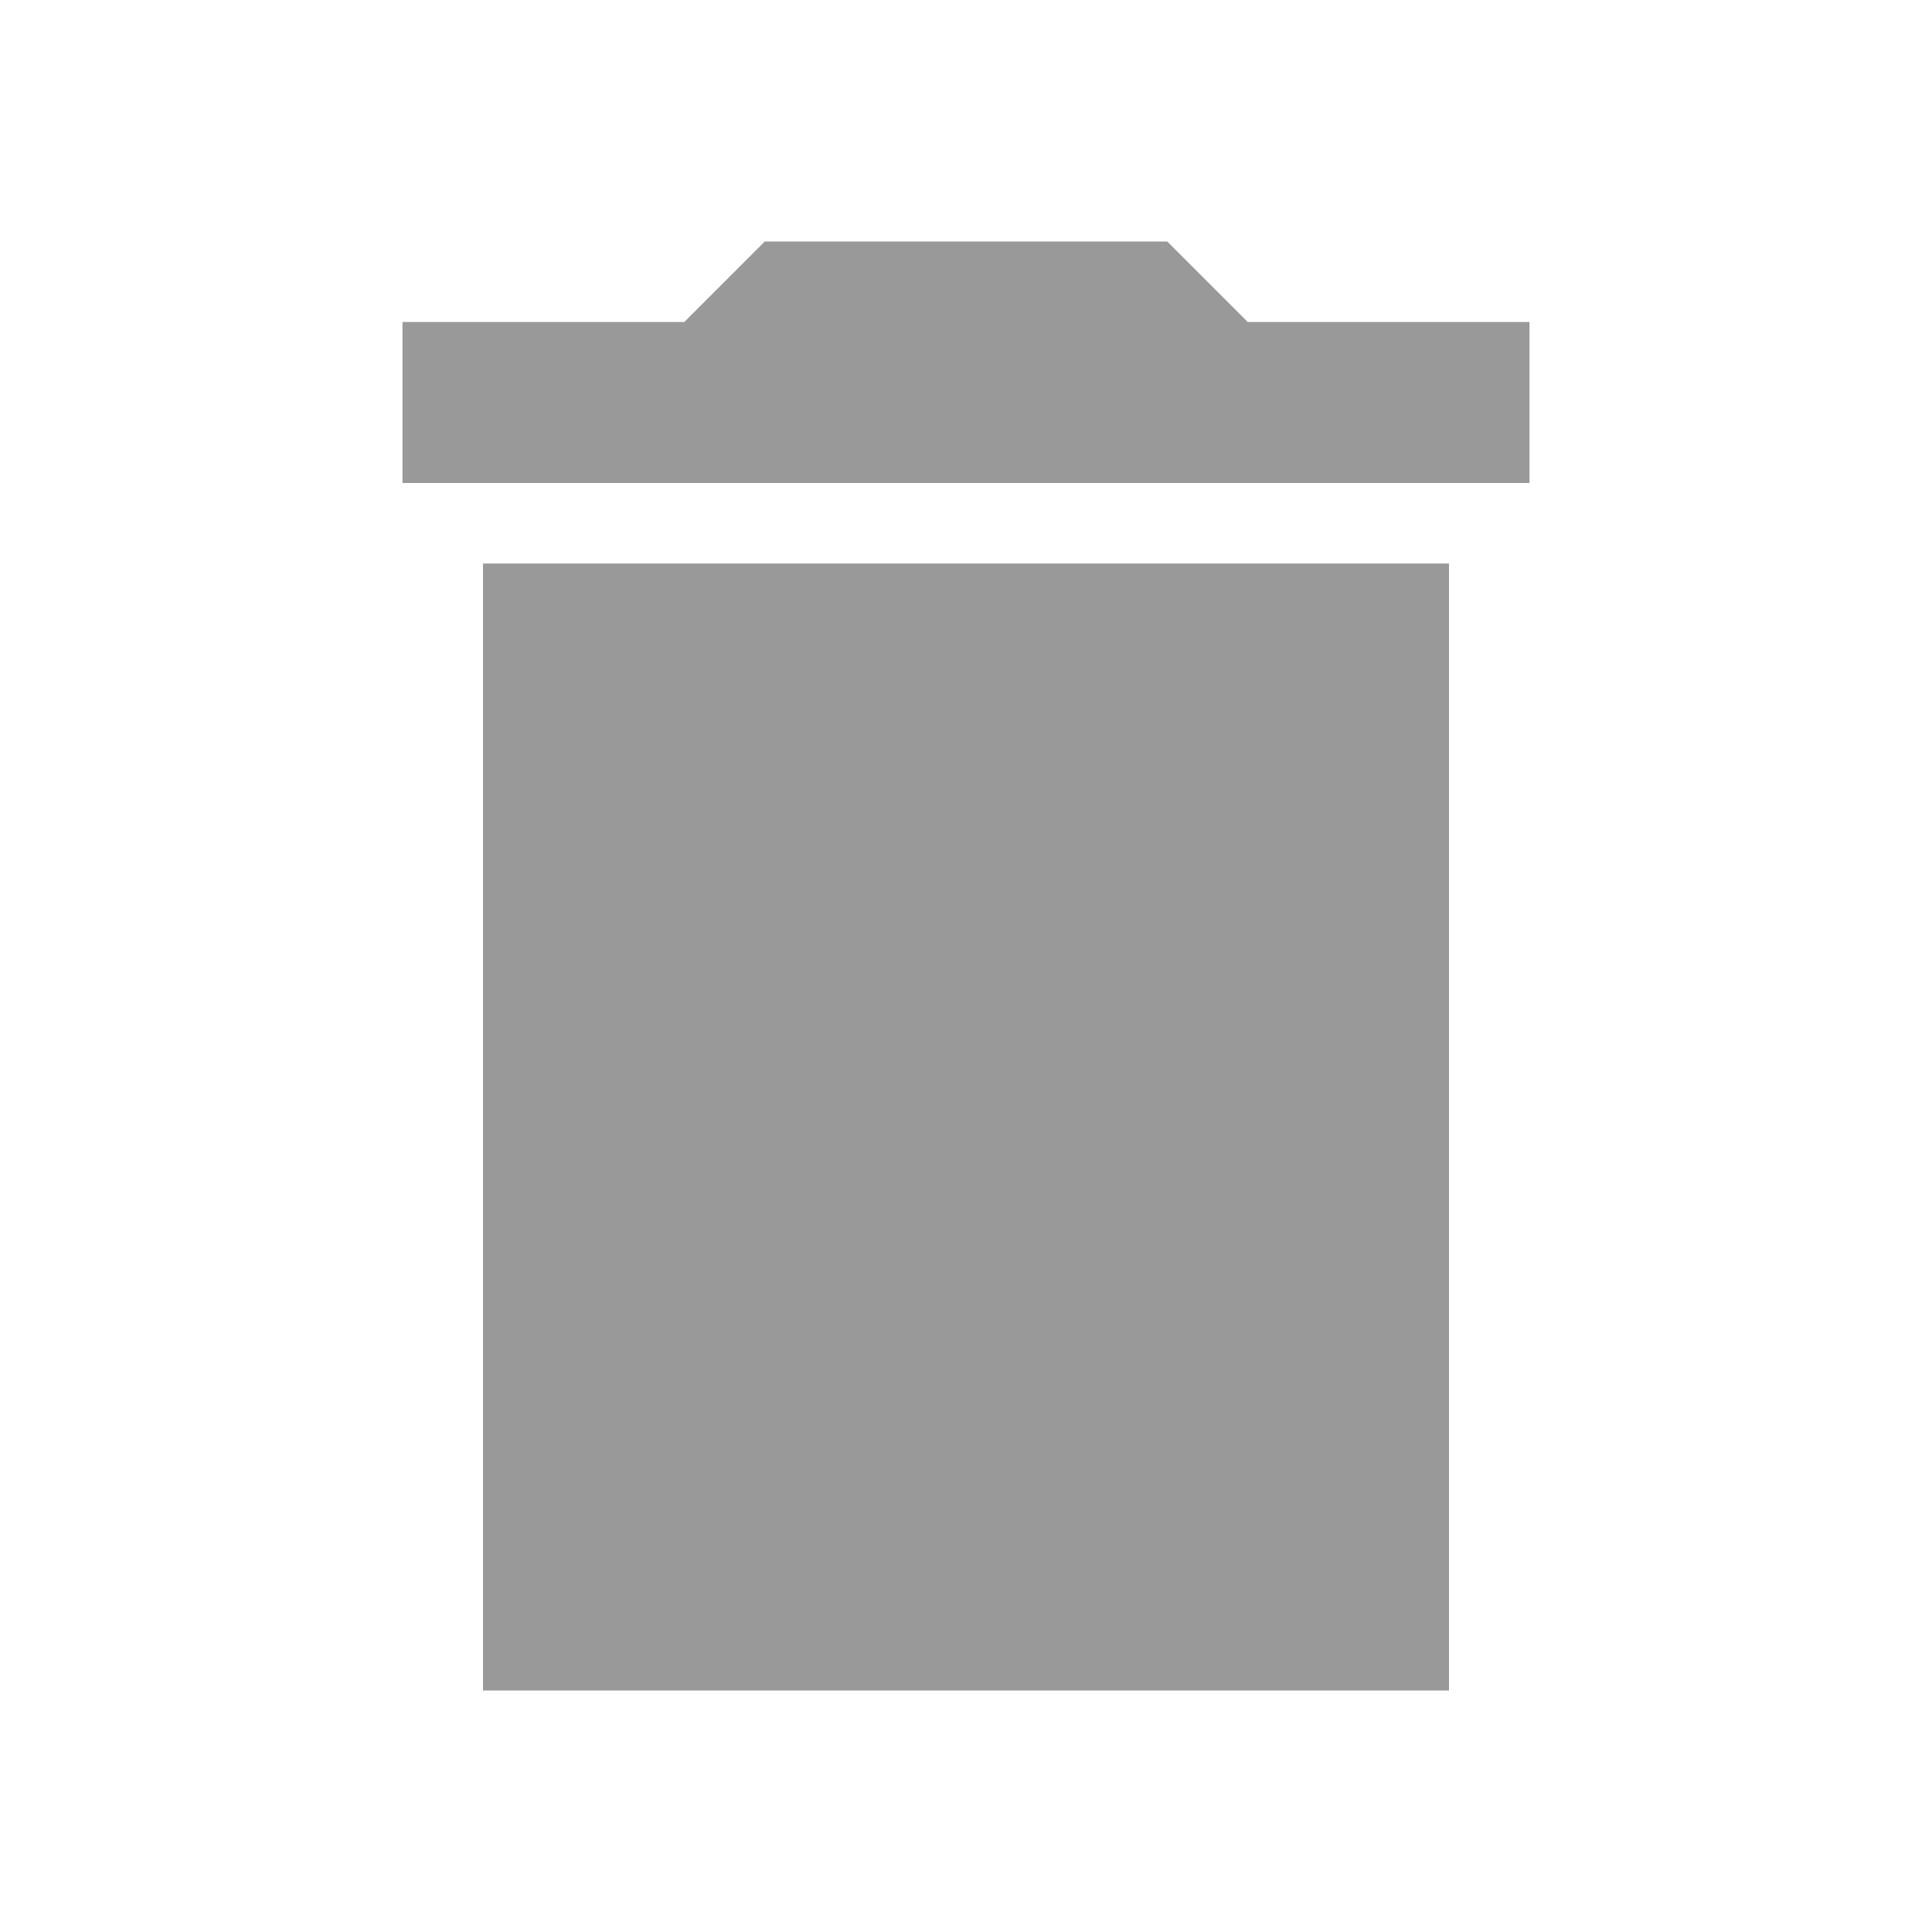
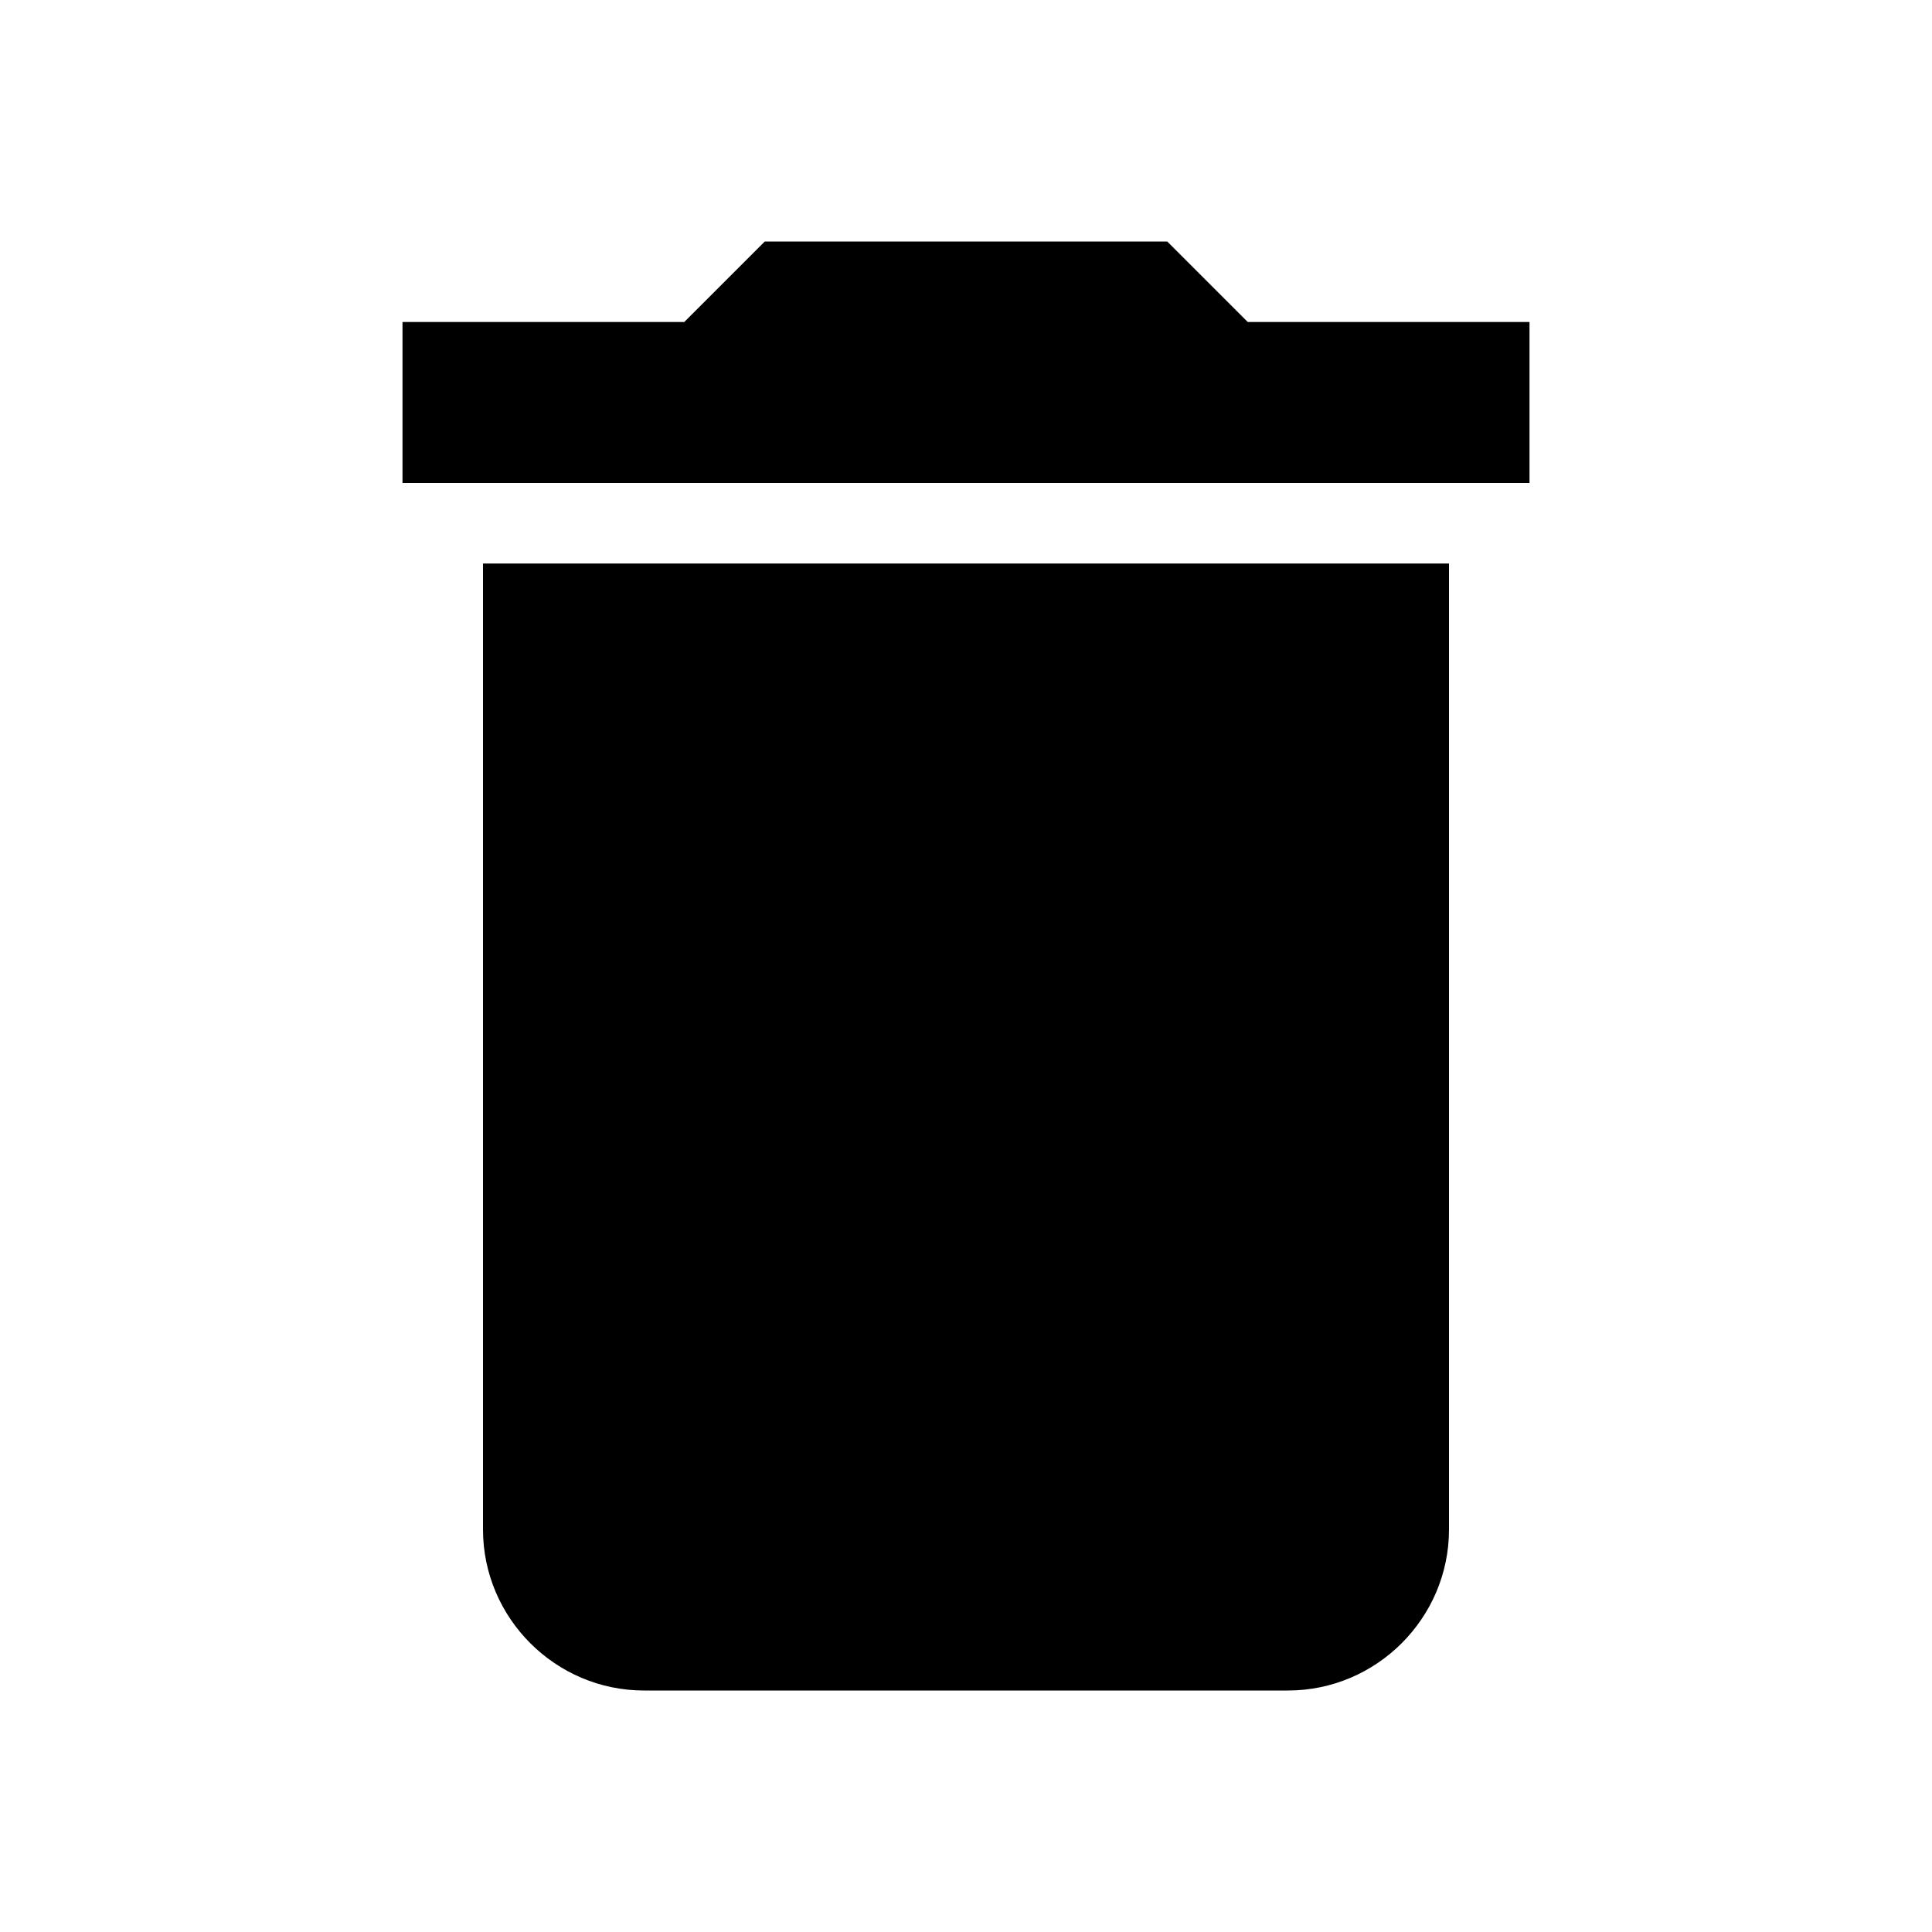
- <svg xmlns="http://www.w3.org/2000/svg" height="24px" viewBox="0 0 24 24" width="24px" fill="#999999">
-   <path d="M0 0h24v24H0V0z" fill="none" />
-   <path d="M6 21h12V7H6v14zM19 4h-3.5l-1-1h-5l-1 1H5v2h14V4z" />
+ <svg xmlns="http://www.w3.org/2000/svg" height="24px" viewBox="0 0 24 24" width="24px" fill="#000000">
+   <path d="M0 0h24v24H0z" fill="none" />
+   <path d="M6 19c0 1.1.9 2 2 2h8c1.1 0 2-.9 2-2V7H6v12zM19 4h-3.5l-1-1h-5l-1 1H5v2h14V4z" />
</svg>
